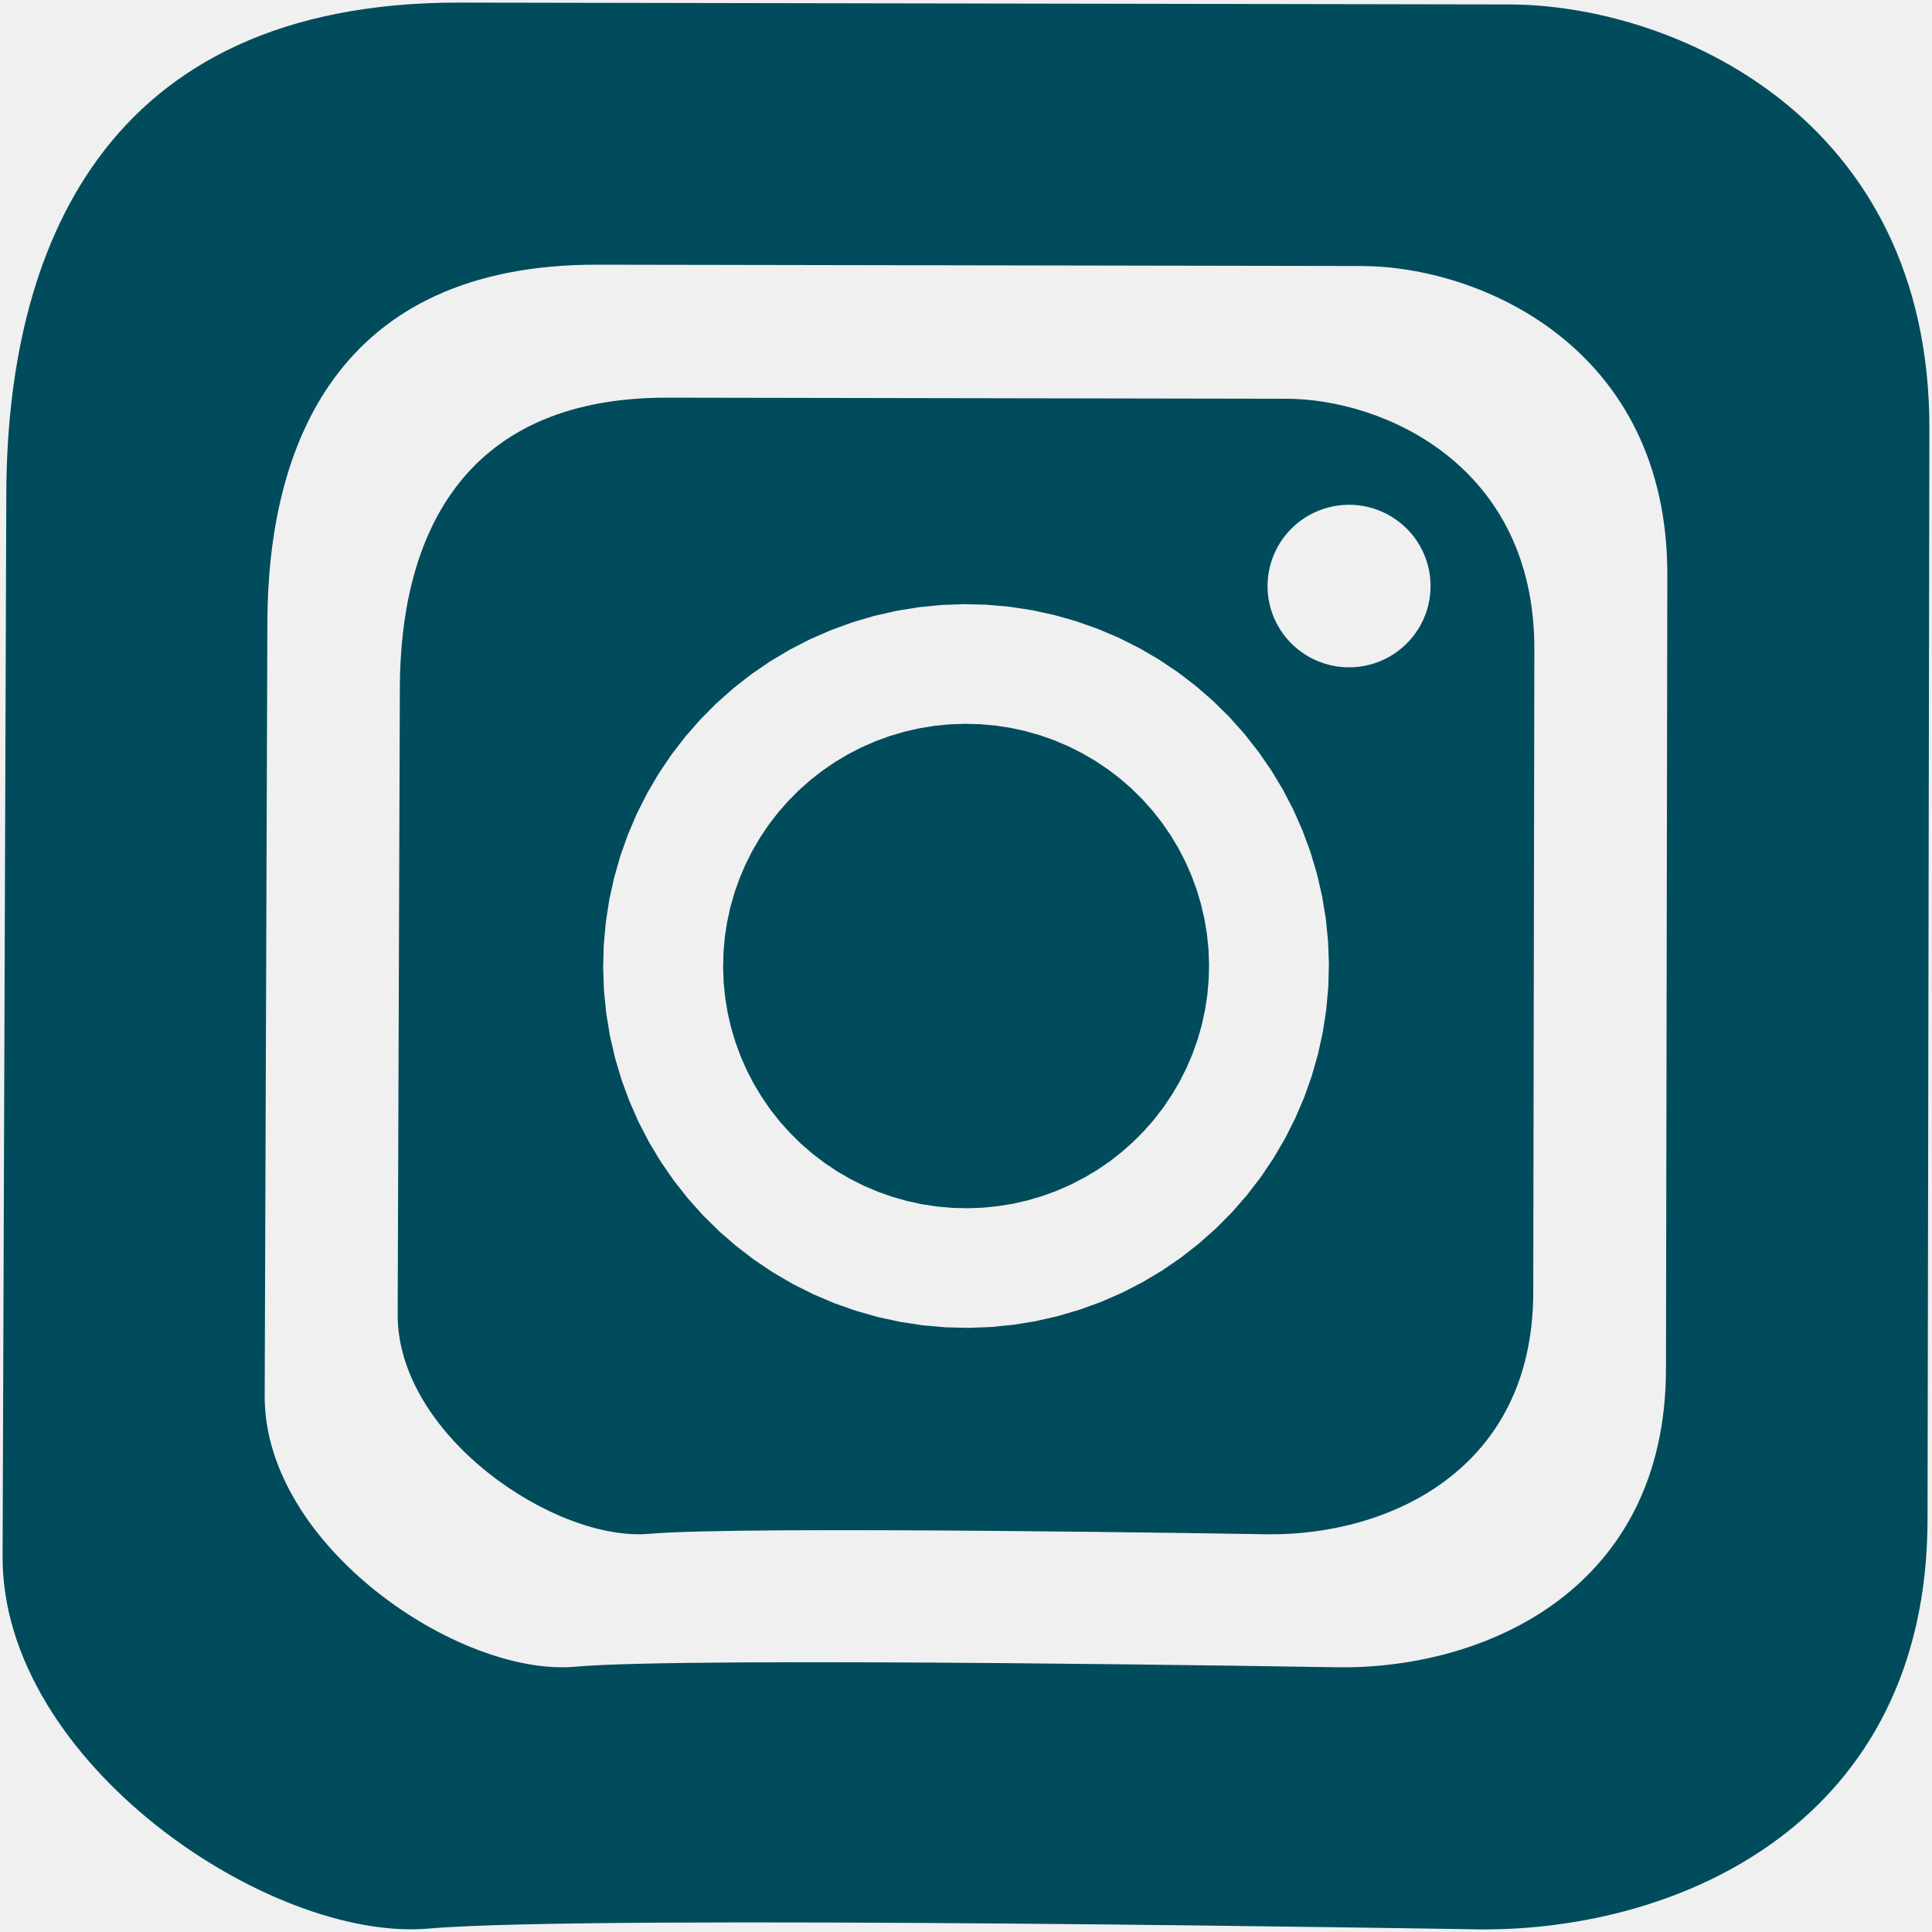
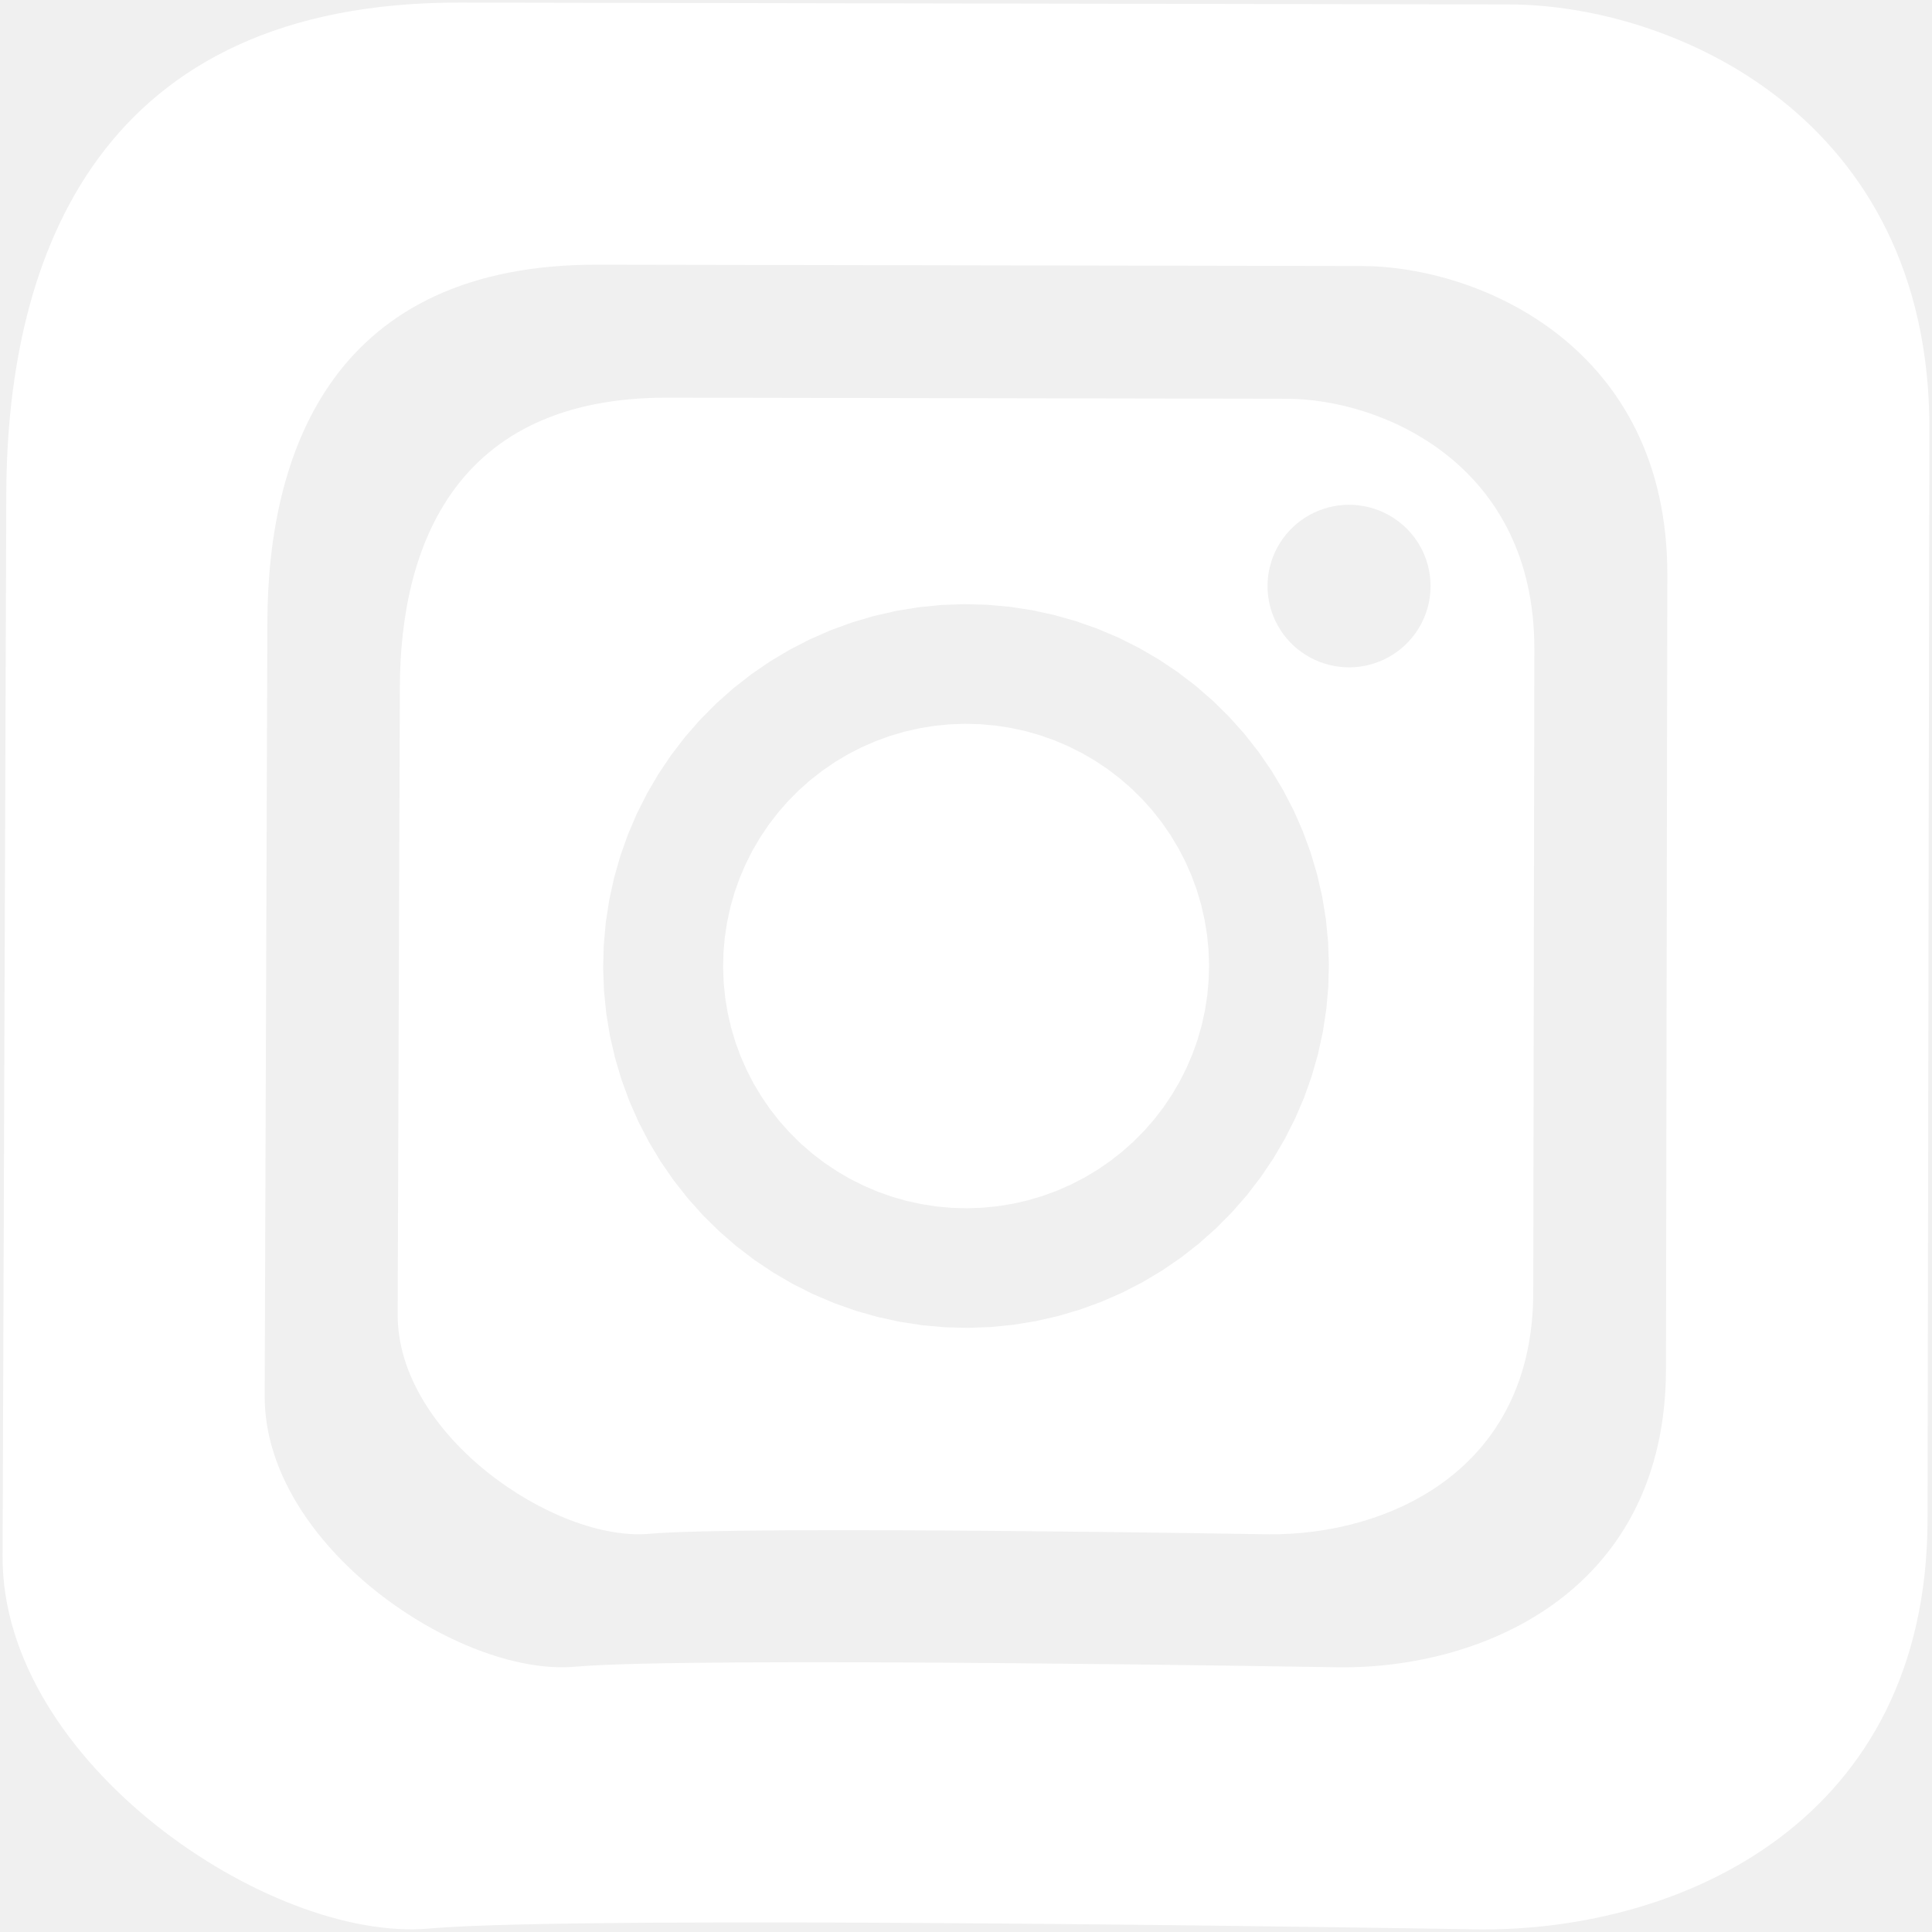
- <svg xmlns="http://www.w3.org/2000/svg" xmlns:ns1="http://www.openswatchbook.org/uri/2009/osb" id="svg8" version="1.1" viewBox="0 0 100 100" height="100mm" width="100mm">
+ <svg xmlns="http://www.w3.org/2000/svg" xmlns:ns1="http://www.openswatchbook.org/uri/2009/osb" width="100mm" height="100mm" viewBox="0 0 100 100" version="1.1" id="svg8">
  <defs id="defs2">
-     <linearGradient ns1:paint="gradient" id="linearGradient858-3">
-       <stop style="stop-color:#1bbfe0;stop-opacity:1;" offset="0" id="stop867" />
-       <stop style="stop-color:#1bbfe0;stop-opacity:0;" offset="1" id="stop869" />
+     <linearGradient id="linearGradient858-3" ns1:paint="gradient">
+       <stop id="stop867" offset="0" style="stop-color:#1bbfe0;stop-opacity:1;" />
+       <stop id="stop869" offset="1" style="stop-color:#1bbfe0;stop-opacity:0;" />
    </linearGradient>
  </defs>
-   <g style="opacity:1" id="layer2">
-     <path d="M 23.798,0.134 C 5.171,0.101 0.369,13.175 0.326,25.544 L 0.134,80.569 C 0.097,91.219 13.97,100.561 22.221,99.821 c 8.251,-0.74 54.364,0.045 54.364,0.045 10.451,0.077 23.158,-5.599 23.184,-21.207 l 0.096,-56.457 C 99.894,5.99 86.531,0.244 78.119,0.23 Z m 7.128,13.566 39.544,0.069 c 6.124,0.011 15.851,4.193 15.831,15.994 L 86.231,70.862 C 86.211,82.224 76.961,86.356 69.353,86.3 c 0,0 -33.569,-0.571 -39.576,-0.032 C 23.771,86.806 13.673,80.006 13.7,72.253 l 0.139,-40.055 c 0.031,-9.004 3.527,-18.522 17.087,-18.498 z m 3.617,6.883 C 23.554,20.564 20.722,28.276 20.696,35.573 l -0.113,32.459 c -0.022,6.283 8.162,11.794 13.03,11.357 4.868,-0.436 32.071,0.026 32.071,0.026 6.165,0.045 13.662,-3.303 13.677,-12.51 l 0.057,-33.305 C 79.433,24.037 71.55,20.648 66.588,20.639 Z m 35.26,5.543 0.265,0.007 0.264,0.024 0.262,0.04 0.259,0.056 0.255,0.073 0.25,0.088 0.244,0.104 0.237,0.119 0.229,0.133 0.22,0.148 0.211,0.161 0.2,0.173 0.189,0.186 0.176,0.197 0.164,0.208 0.15,0.218 0.136,0.227 0.122,0.235 0.106,0.242 0.091,0.248 0.075,0.253 0.059,0.258 0.043,0.261 0.026,0.263 0.01,0.264 -0.007,0.264 -0.024,0.263 -0.04,0.261 -0.056,0.259 -0.073,0.254 -0.089,0.25 -0.104,0.243 -0.119,0.236 -0.134,0.228 -0.148,0.219 -0.161,0.21 -0.174,0.199 -0.186,0.188 -0.198,0.176 -0.209,0.163 -0.218,0.15 -0.228,0.135 -0.235,0.122 -0.243,0.106 -0.249,0.091 -0.254,0.075 -0.258,0.059 -0.261,0.043 -0.264,0.026 -0.265,0.01 -0.265,-0.007 -0.264,-0.024 -0.262,-0.04 -0.259,-0.056 -0.255,-0.073 -0.25,-0.088 -0.244,-0.103 -0.237,-0.119 -0.229,-0.134 -0.22,-0.147 -0.21,-0.161 -0.2,-0.173 -0.188,-0.186 -0.177,-0.197 -0.163,-0.208 -0.15,-0.218 -0.136,-0.227 -0.122,-0.235 -0.107,-0.242 -0.091,-0.249 -0.075,-0.253 -0.059,-0.258 -0.043,-0.261 -0.027,-0.263 -0.009,-0.264 0.007,-0.264 0.024,-0.263 0.04,-0.262 0.057,-0.258 0.072,-0.254 0.089,-0.249 0.104,-0.243 0.119,-0.236 0.134,-0.228 0.148,-0.22 0.161,-0.209 0.174,-0.199 0.187,-0.188 0.198,-0.176 0.209,-0.163 0.218,-0.15 0.227,-0.136 0.236,-0.121 0.243,-0.107 0.249,-0.09 0.254,-0.075 0.258,-0.059 0.262,-0.043 0.264,-0.027 z m -19.905,5.145 1.18,0.03 1.175,0.104 1.166,0.178 1.153,0.251 1.135,0.322 1.112,0.393 1.086,0.461 1.055,0.529 1.019,0.593 0.98,0.656 0.936,0.716 0.89,0.774 0.839,0.827 0.785,0.879 0.728,0.926 0.669,0.97 0.606,1.009 0.542,1.045 0.474,1.078 0.406,1.105 0.335,1.128 0.264,1.147 0.191,1.161 0.117,1.171 0.043,1.176 -0.031,1.176 -0.105,1.172 -0.178,1.163 -0.251,1.15 -0.323,1.132 -0.393,1.109 -0.463,1.082 -0.53,1.051 -0.595,1.016 -0.658,0.977 -0.718,0.934 -0.775,0.887 -0.83,0.836 -0.881,0.783 -0.928,0.726 -0.972,0.667 -1.013,0.604 -1.048,0.54 -1.08,0.473 -1.108,0.404 -1.131,0.335 -1.151,0.263 -1.164,0.19 -1.174,0.117 -1.179,0.043 -1.18,-0.03 -1.175,-0.104 -1.166,-0.178 -1.153,-0.251 -1.135,-0.322 -1.112,-0.393 -1.086,-0.461 -1.055,-0.529 -1.019,-0.593 -0.98,-0.656 -0.936,-0.716 -0.89,-0.774 -0.839,-0.827 -0.785,-0.879 -0.728,-0.926 -0.669,-0.97 -0.606,-1.009 -0.542,-1.045 -0.474,-1.078 -0.406,-1.105 -0.335,-1.128 -0.264,-1.147 -0.191,-1.161 -0.117,-1.171 -0.043,-1.176 0.031,-1.176 0.105,-1.172 0.178,-1.163 0.251,-1.15 0.323,-1.132 0.393,-1.109 0.463,-1.082 0.53,-1.051 0.595,-1.016 0.658,-0.977 0.718,-0.934 0.775,-0.887 0.83,-0.836 0.881,-0.783 0.928,-0.726 0.972,-0.667 1.013,-0.604 1.048,-0.54 1.08,-0.473 1.108,-0.404 1.131,-0.335 1.151,-0.263 1.164,-0.19 1.174,-0.117 z m 0.034,6.193 -0.79,0.029 -0.786,0.078 -0.78,0.127 -0.77,0.176 -0.757,0.224 -0.742,0.271 -0.723,0.317 -0.702,0.362 -0.677,0.404 -0.651,0.447 -0.621,0.486 -0.589,0.524 -0.555,0.56 -0.519,0.593 -0.481,0.625 -0.44,0.654 -0.399,0.68 -0.355,0.704 -0.31,0.725 -0.264,0.742 -0.216,0.758 -0.168,0.77 -0.119,0.778 -0.07,0.785 -0.02,0.787 0.029,0.787 0.079,0.784 0.128,0.777 0.177,0.768 0.224,0.755 0.272,0.74 0.318,0.721 0.363,0.7 0.406,0.675 0.447,0.649 0.488,0.62 0.526,0.588 0.561,0.554 0.596,0.518 0.627,0.479 0.655,0.439 0.682,0.397 0.706,0.354 0.727,0.309 0.745,0.263 0.76,0.215 0.772,0.168 0.781,0.119 0.787,0.07 0.79,0.02 0.789,-0.029 0.786,-0.078 0.78,-0.127 0.77,-0.176 0.758,-0.224 0.741,-0.271 0.724,-0.317 0.702,-0.362 0.678,-0.404 0.651,-0.447 0.621,-0.486 0.589,-0.524 0.556,-0.56 0.519,-0.593 0.481,-0.625 0.44,-0.654 0.399,-0.68 0.355,-0.704 0.31,-0.725 0.264,-0.742 0.216,-0.758 0.168,-0.77 0.119,-0.778 0.07,-0.785 0.021,-0.787 -0.029,-0.787 -0.079,-0.784 -0.128,-0.777 -0.177,-0.768 -0.224,-0.755 -0.271,-0.74 -0.318,-0.721 -0.362,-0.7 -0.406,-0.675 -0.447,-0.649 -0.487,-0.62 -0.526,-0.588 -0.562,-0.554 -0.595,-0.518 -0.627,-0.479 -0.655,-0.439 -0.682,-0.397 -0.706,-0.354 -0.726,-0.309 -0.745,-0.263 -0.76,-0.215 -0.772,-0.168 -0.781,-0.119 -0.786,-0.07 z" style="fill:#004c5c;stroke:#000000;stroke-width:0;stroke-linecap:butt;stroke-linejoin:miter;stroke-opacity:1;fill-opacity:1;stroke-miterlimit:4;stroke-dasharray:none" id="path1417" />
+   <g id="layer2" style="opacity:1">
+     <path id="path1417" style="fill:#ffffff;stroke:#000000;stroke-width:0;stroke-linecap:butt;stroke-linejoin:miter;stroke-opacity:1;fill-opacity:1;stroke-miterlimit:4;stroke-dasharray:none" d="M 23.798,0.134 C 5.171,0.101 0.369,13.175 0.326,25.544 L 0.134,80.569 C 0.097,91.219 13.97,100.561 22.221,99.821 c 8.251,-0.74 54.364,0.045 54.364,0.045 10.451,0.077 23.158,-5.599 23.184,-21.207 l 0.096,-56.457 C 99.894,5.99 86.531,0.244 78.119,0.23 Z m 7.128,13.566 39.544,0.069 c 6.124,0.011 15.851,4.193 15.831,15.994 L 86.231,70.862 C 86.211,82.224 76.961,86.356 69.353,86.3 c 0,0 -33.569,-0.571 -39.576,-0.032 C 23.771,86.806 13.673,80.006 13.7,72.253 l 0.139,-40.055 c 0.031,-9.004 3.527,-18.522 17.087,-18.498 z m 3.617,6.883 C 23.554,20.564 20.722,28.276 20.696,35.573 l -0.113,32.459 c -0.022,6.283 8.162,11.794 13.03,11.357 4.868,-0.436 32.071,0.026 32.071,0.026 6.165,0.045 13.662,-3.303 13.677,-12.51 l 0.057,-33.305 C 79.433,24.037 71.55,20.648 66.588,20.639 Z m 35.26,5.543 0.265,0.007 0.264,0.024 0.262,0.04 0.259,0.056 0.255,0.073 0.25,0.088 0.244,0.104 0.237,0.119 0.229,0.133 0.22,0.148 0.211,0.161 0.2,0.173 0.189,0.186 0.176,0.197 0.164,0.208 0.15,0.218 0.136,0.227 0.122,0.235 0.106,0.242 0.091,0.248 0.075,0.253 0.059,0.258 0.043,0.261 0.026,0.263 0.01,0.264 -0.007,0.264 -0.024,0.263 -0.04,0.261 -0.056,0.259 -0.073,0.254 -0.089,0.25 -0.104,0.243 -0.119,0.236 -0.134,0.228 -0.148,0.219 -0.161,0.21 -0.174,0.199 -0.186,0.188 -0.198,0.176 -0.209,0.163 -0.218,0.15 -0.228,0.135 -0.235,0.122 -0.243,0.106 -0.249,0.091 -0.254,0.075 -0.258,0.059 -0.261,0.043 -0.264,0.026 -0.265,0.01 -0.265,-0.007 -0.264,-0.024 -0.262,-0.04 -0.259,-0.056 -0.255,-0.073 -0.25,-0.088 -0.244,-0.103 -0.237,-0.119 -0.229,-0.134 -0.22,-0.147 -0.21,-0.161 -0.2,-0.173 -0.188,-0.186 -0.177,-0.197 -0.163,-0.208 -0.15,-0.218 -0.136,-0.227 -0.122,-0.235 -0.107,-0.242 -0.091,-0.249 -0.075,-0.253 -0.059,-0.258 -0.043,-0.261 -0.027,-0.263 -0.009,-0.264 0.007,-0.264 0.024,-0.263 0.04,-0.262 0.057,-0.258 0.072,-0.254 0.089,-0.249 0.104,-0.243 0.119,-0.236 0.134,-0.228 0.148,-0.22 0.161,-0.209 0.174,-0.199 0.187,-0.188 0.198,-0.176 0.209,-0.163 0.218,-0.15 0.227,-0.136 0.236,-0.121 0.243,-0.107 0.249,-0.09 0.254,-0.075 0.258,-0.059 0.262,-0.043 0.264,-0.027 z m -19.905,5.145 1.18,0.03 1.175,0.104 1.166,0.178 1.153,0.251 1.135,0.322 1.112,0.393 1.086,0.461 1.055,0.529 1.019,0.593 0.98,0.656 0.936,0.716 0.89,0.774 0.839,0.827 0.785,0.879 0.728,0.926 0.669,0.97 0.606,1.009 0.542,1.045 0.474,1.078 0.406,1.105 0.335,1.128 0.264,1.147 0.191,1.161 0.117,1.171 0.043,1.176 -0.031,1.176 -0.105,1.172 -0.178,1.163 -0.251,1.15 -0.323,1.132 -0.393,1.109 -0.463,1.082 -0.53,1.051 -0.595,1.016 -0.658,0.977 -0.718,0.934 -0.775,0.887 -0.83,0.836 -0.881,0.783 -0.928,0.726 -0.972,0.667 -1.013,0.604 -1.048,0.54 -1.08,0.473 -1.108,0.404 -1.131,0.335 -1.151,0.263 -1.164,0.19 -1.174,0.117 -1.179,0.043 -1.18,-0.03 -1.175,-0.104 -1.166,-0.178 -1.153,-0.251 -1.135,-0.322 -1.112,-0.393 -1.086,-0.461 -1.055,-0.529 -1.019,-0.593 -0.98,-0.656 -0.936,-0.716 -0.89,-0.774 -0.839,-0.827 -0.785,-0.879 -0.728,-0.926 -0.669,-0.97 -0.606,-1.009 -0.542,-1.045 -0.474,-1.078 -0.406,-1.105 -0.335,-1.128 -0.264,-1.147 -0.191,-1.161 -0.117,-1.171 -0.043,-1.176 0.031,-1.176 0.105,-1.172 0.178,-1.163 0.251,-1.15 0.323,-1.132 0.393,-1.109 0.463,-1.082 0.53,-1.051 0.595,-1.016 0.658,-0.977 0.718,-0.934 0.775,-0.887 0.83,-0.836 0.881,-0.783 0.928,-0.726 0.972,-0.667 1.013,-0.604 1.048,-0.54 1.08,-0.473 1.108,-0.404 1.131,-0.335 1.151,-0.263 1.164,-0.19 1.174,-0.117 z m 0.034,6.193 -0.79,0.029 -0.786,0.078 -0.78,0.127 -0.77,0.176 -0.757,0.224 -0.742,0.271 -0.723,0.317 -0.702,0.362 -0.677,0.404 -0.651,0.447 -0.621,0.486 -0.589,0.524 -0.555,0.56 -0.519,0.593 -0.481,0.625 -0.44,0.654 -0.399,0.68 -0.355,0.704 -0.31,0.725 -0.264,0.742 -0.216,0.758 -0.168,0.77 -0.119,0.778 -0.07,0.785 -0.02,0.787 0.029,0.787 0.079,0.784 0.128,0.777 0.177,0.768 0.224,0.755 0.272,0.74 0.318,0.721 0.363,0.7 0.406,0.675 0.447,0.649 0.488,0.62 0.526,0.588 0.561,0.554 0.596,0.518 0.627,0.479 0.655,0.439 0.682,0.397 0.706,0.354 0.727,0.309 0.745,0.263 0.76,0.215 0.772,0.168 0.781,0.119 0.787,0.07 0.79,0.02 0.789,-0.029 0.786,-0.078 0.78,-0.127 0.77,-0.176 0.758,-0.224 0.741,-0.271 0.724,-0.317 0.702,-0.362 0.678,-0.404 0.651,-0.447 0.621,-0.486 0.589,-0.524 0.556,-0.56 0.519,-0.593 0.481,-0.625 0.44,-0.654 0.399,-0.68 0.355,-0.704 0.31,-0.725 0.264,-0.742 0.216,-0.758 0.168,-0.77 0.119,-0.778 0.07,-0.785 0.021,-0.787 -0.029,-0.787 -0.079,-0.784 -0.128,-0.777 -0.177,-0.768 -0.224,-0.755 -0.271,-0.74 -0.318,-0.721 -0.362,-0.7 -0.406,-0.675 -0.447,-0.649 -0.487,-0.62 -0.526,-0.588 -0.562,-0.554 -0.595,-0.518 -0.627,-0.479 -0.655,-0.439 -0.682,-0.397 -0.706,-0.354 -0.726,-0.309 -0.745,-0.263 -0.76,-0.215 -0.772,-0.168 -0.781,-0.119 -0.786,-0.07 z" />
  </g>
</svg>
